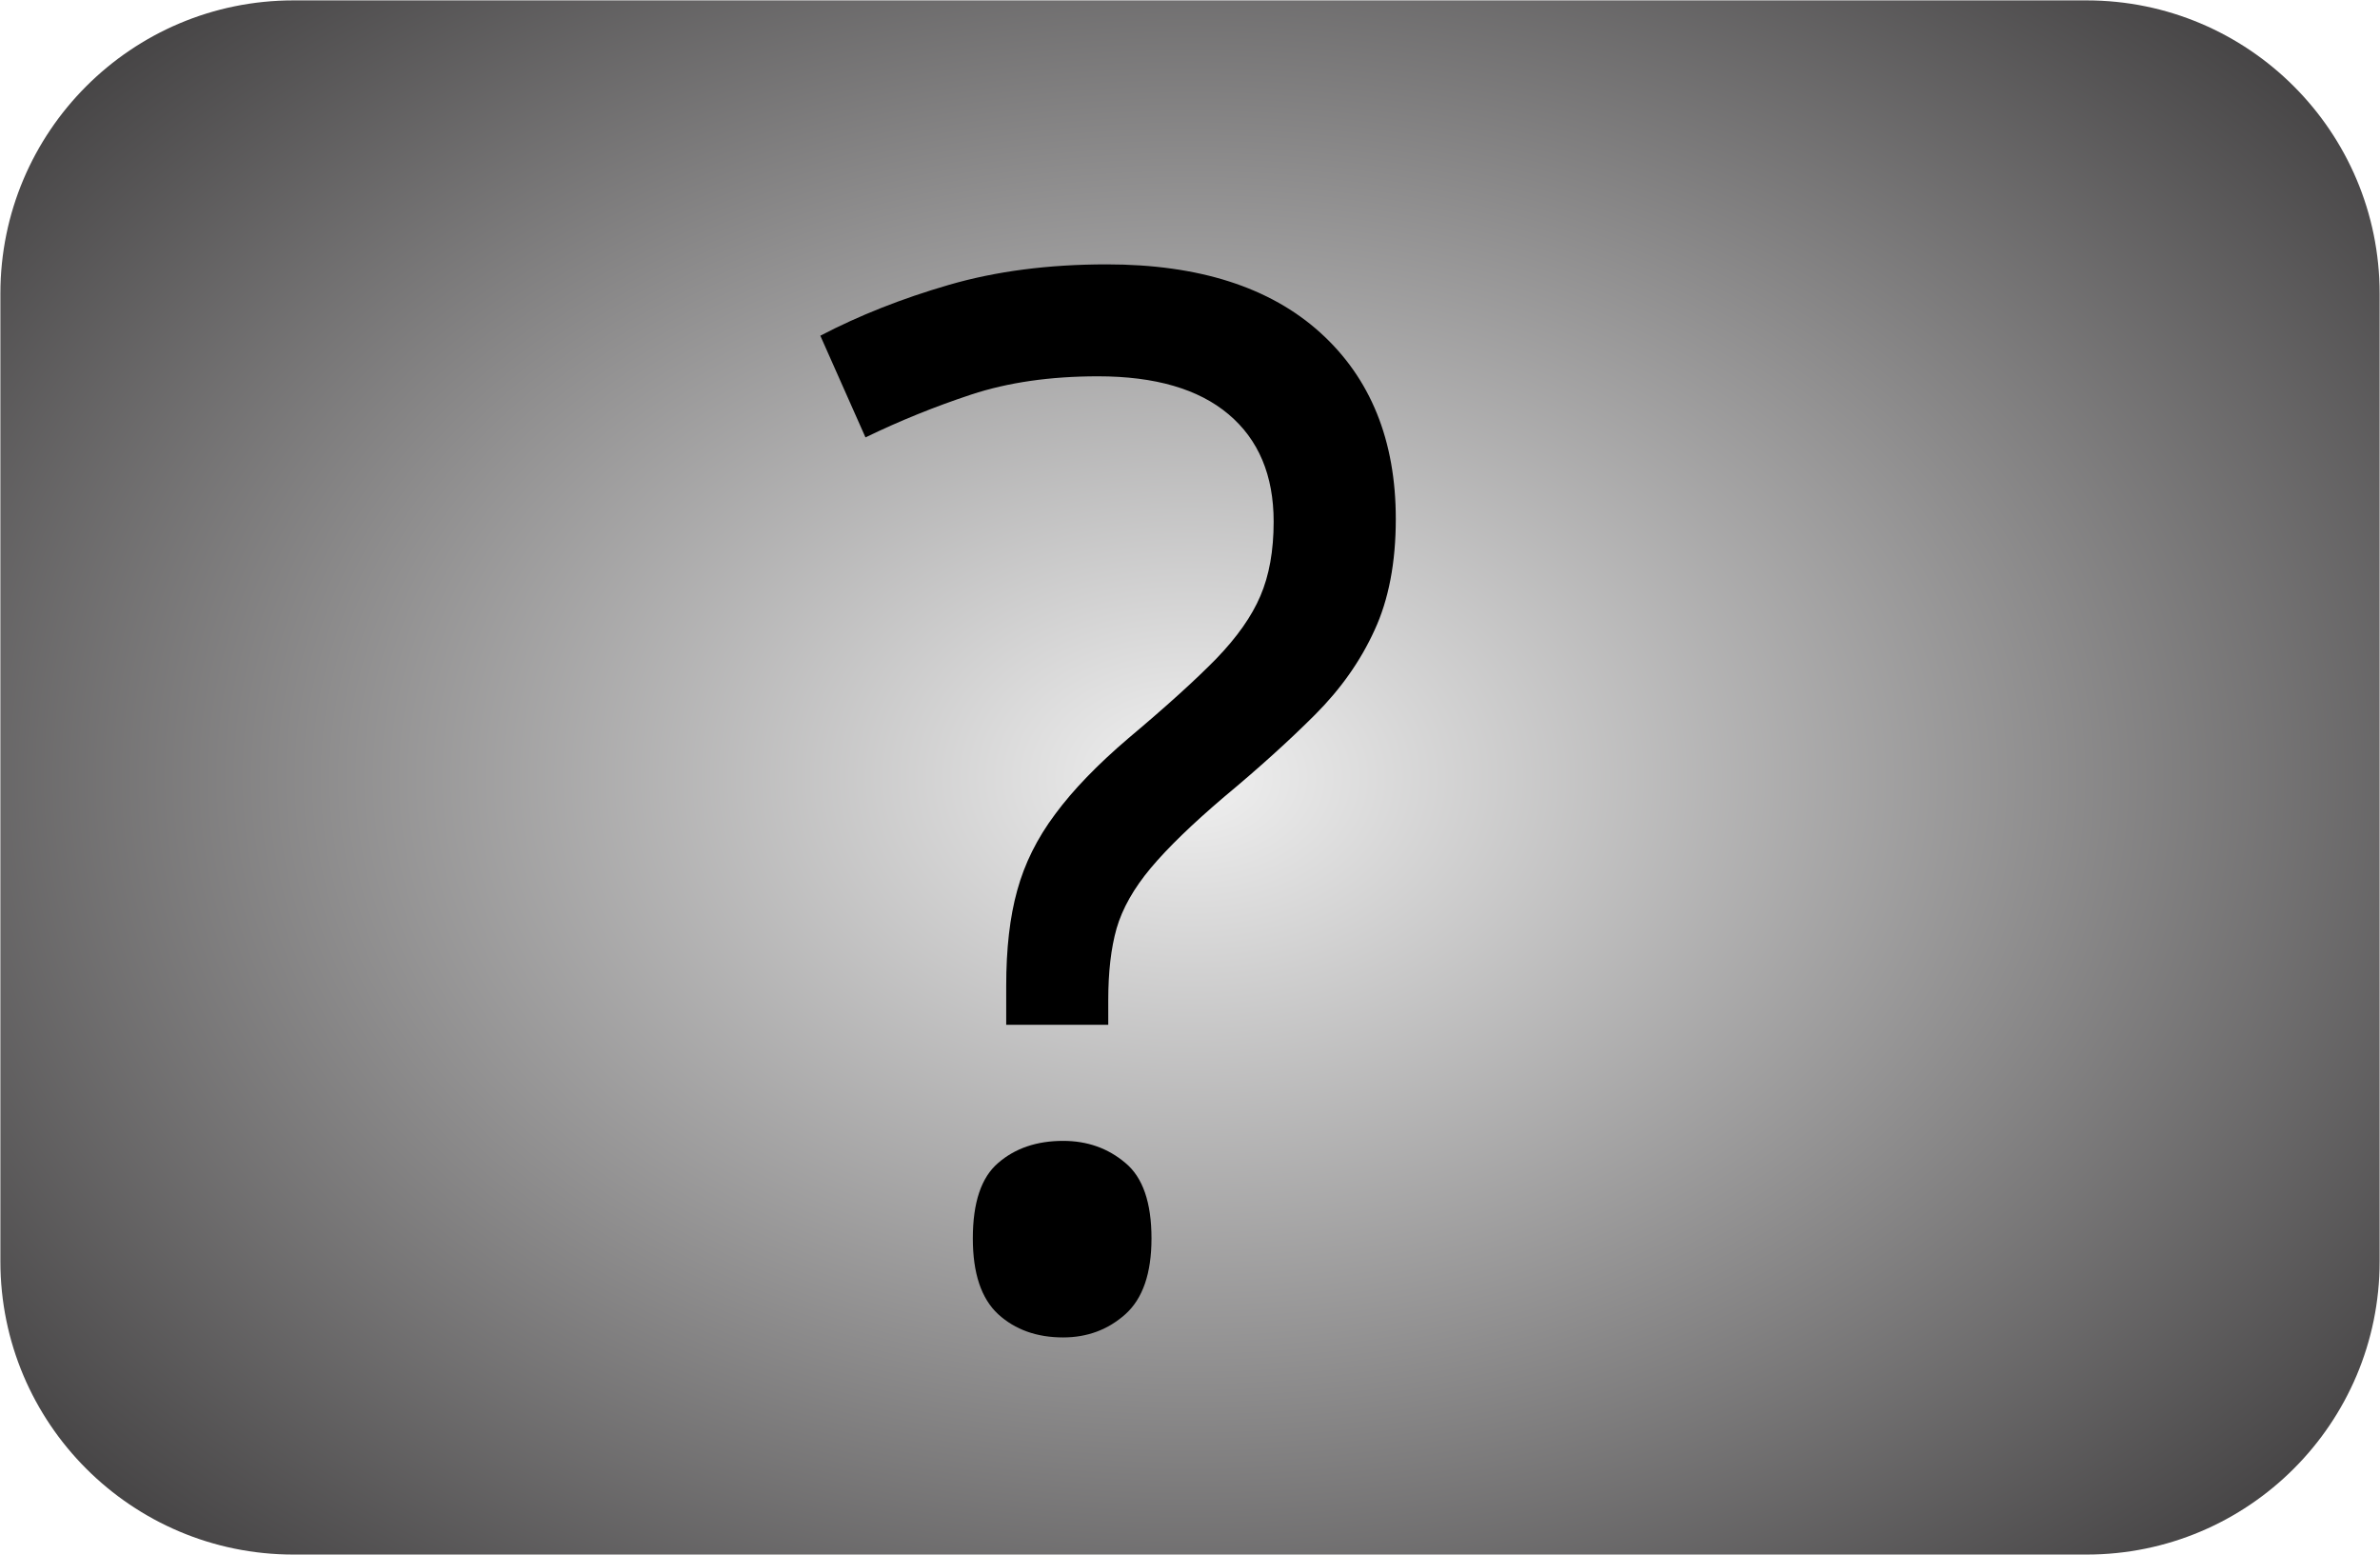
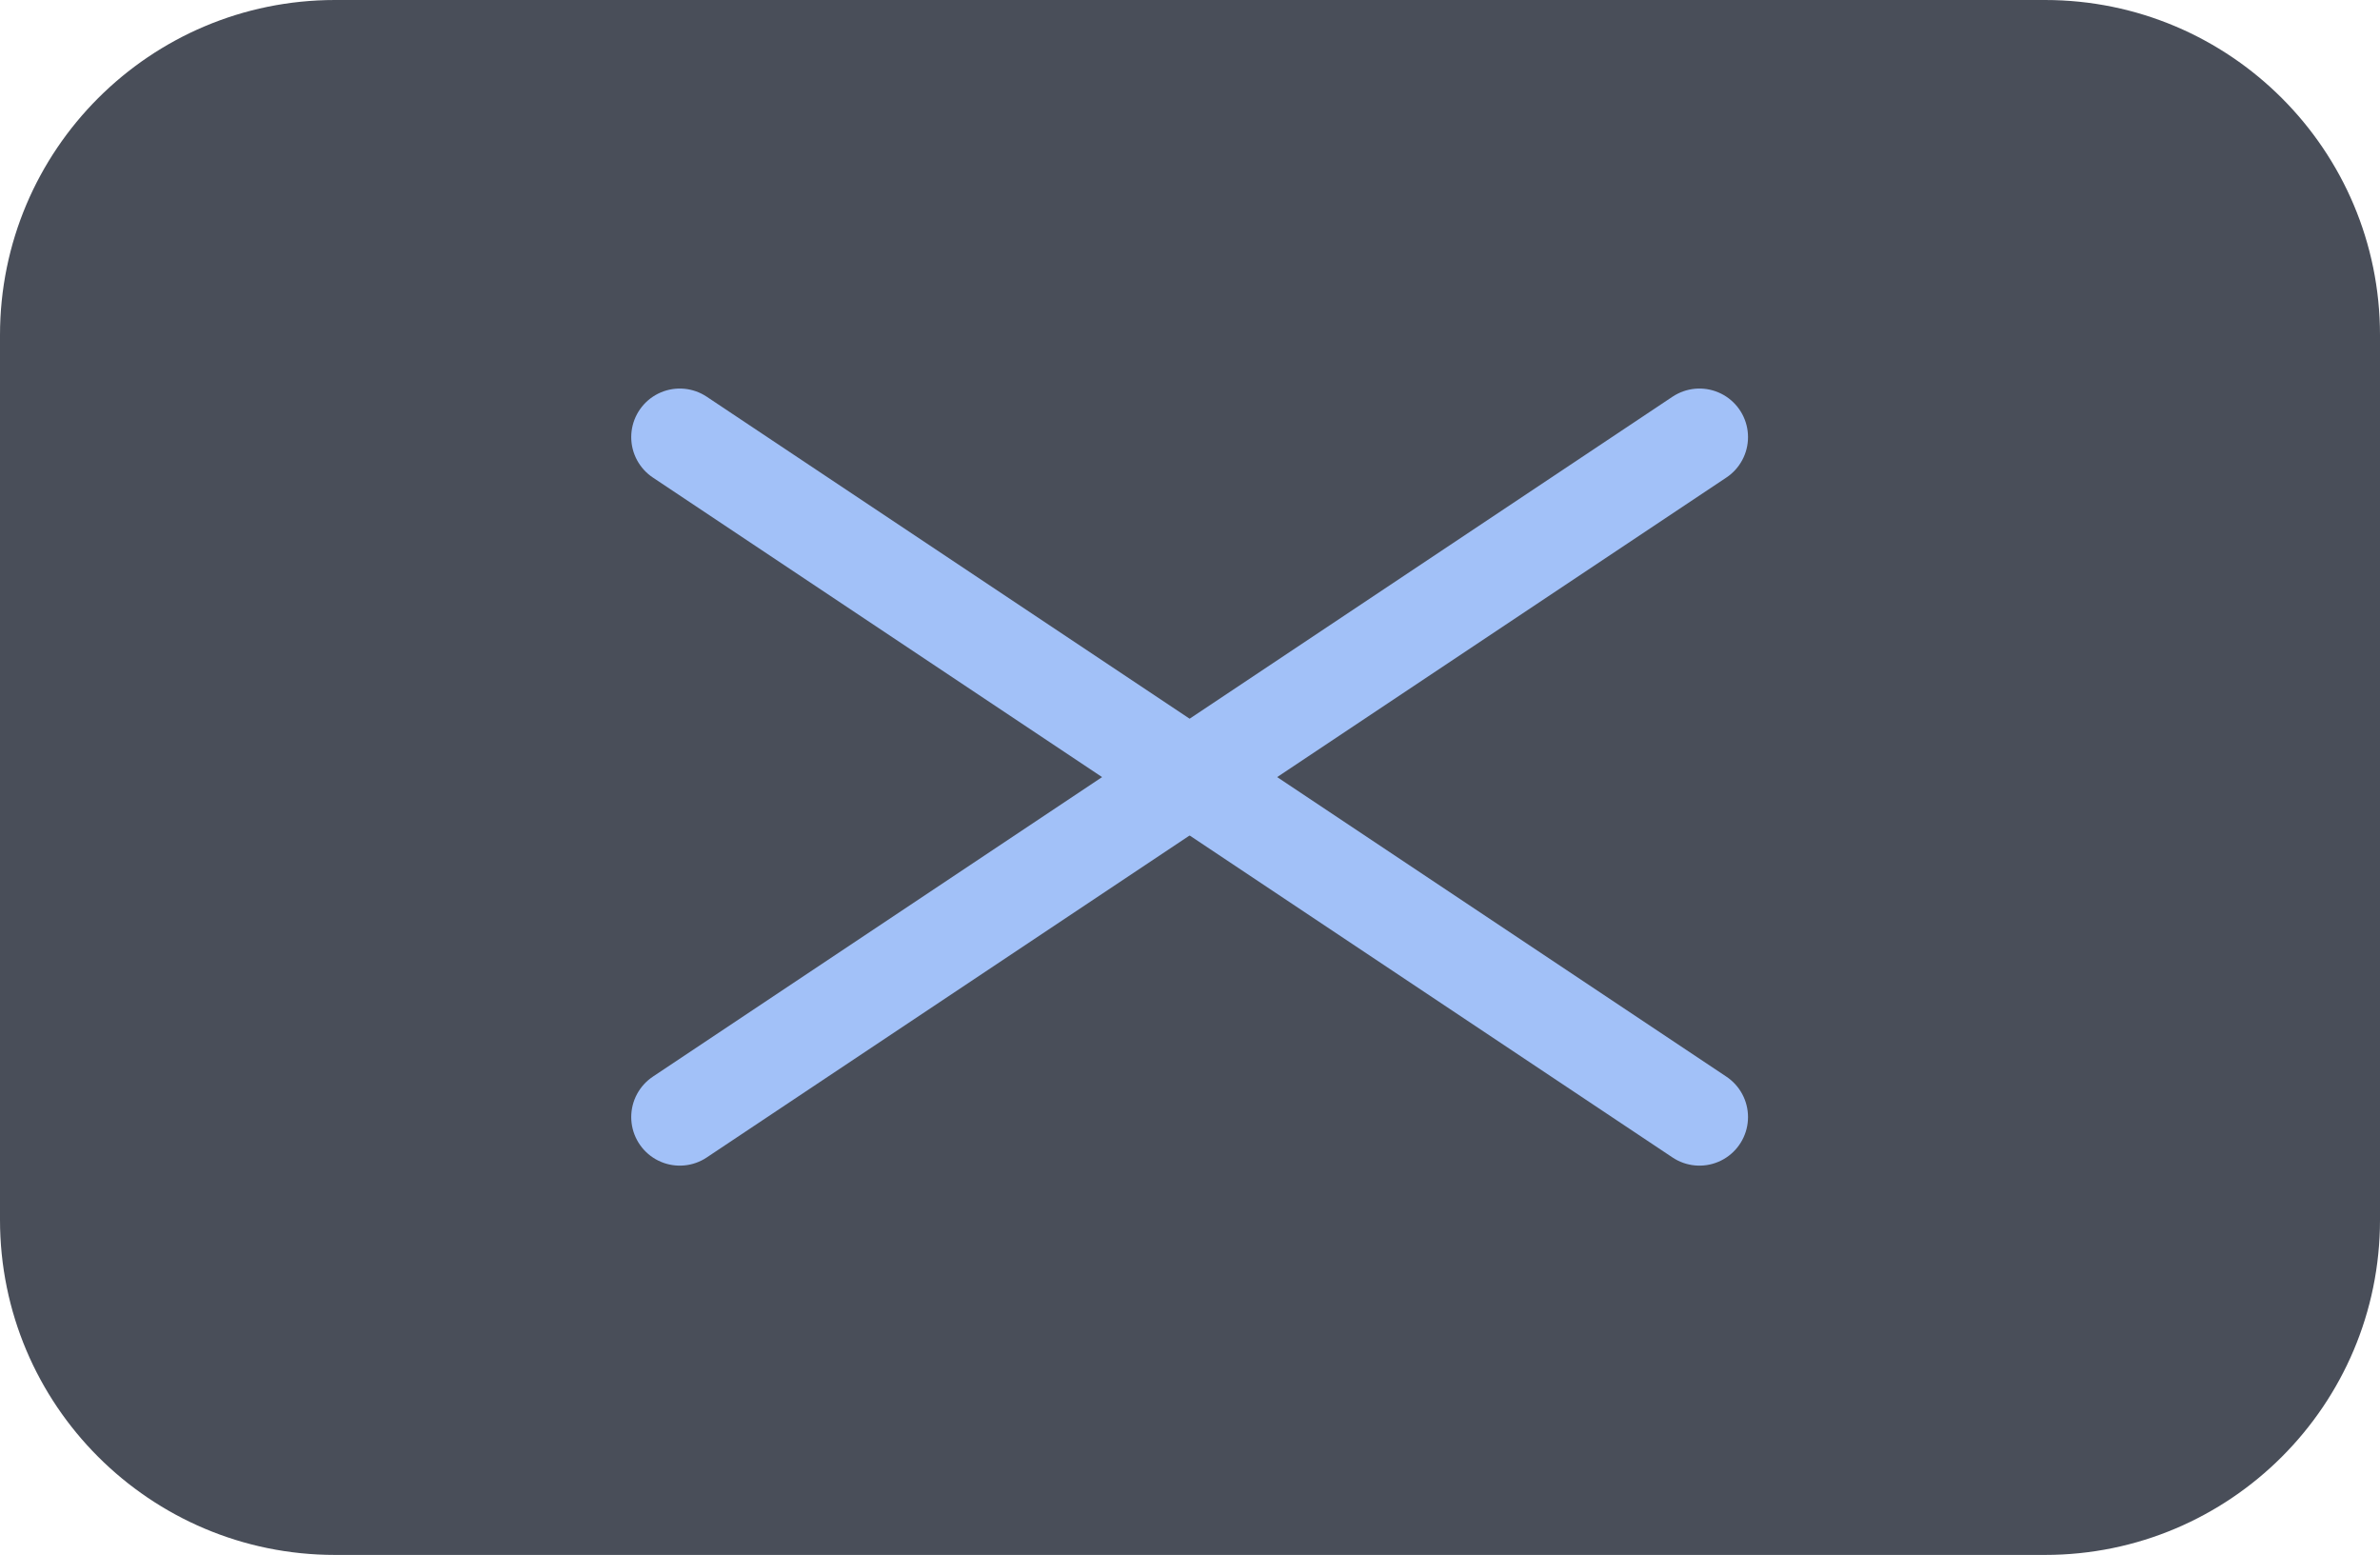
- <svg xmlns="http://www.w3.org/2000/svg" xmlns:xlink="http://www.w3.org/1999/xlink" id="svg2" version="1.1" width="98.031" height="64.031">
-   <defs id="defs6">
-     <linearGradient id="linearGradient3606">
-       <stop style="stop-color:#f1f1f1;stop-opacity:1" offset="0" id="stop3608" />
-       <stop style="stop-color:#2a2829;stop-opacity:1" offset="1" id="stop3610" />
-     </linearGradient>
-     <radialGradient xlink:href="#linearGradient3606" id="radialGradient3612" cx="39.195" cy="37.157" fx="39.195" fy="37.157" r="39.068" gradientTransform="matrix(1.832899,0,0,1.278359,-22.82468,-15.48407)" gradientUnits="userSpaceOnUse" />
-   </defs>
-   <rect style="fill:url(#radialGradient3612);fill-opacity:1;stroke:none" id="rect2818" width="98" height="64" x="0.016" y="0.016" ry="12.073" rx="12.073" />
-   <text xml:space="preserve" style="font-style:normal;font-weight:normal;font-size:59.857px;line-height:1.25;font-family:sans-serif;letter-spacing:0px;word-spacing:0px;fill:#000000;fill-opacity:1;stroke:none;stroke-width:1.496" x="33.072" y="54.228" id="text826">
-     <tspan id="tspan824" x="33.072" y="54.228" style="stroke-width:1.496">?</tspan>
-   </text>
+ <svg xmlns="http://www.w3.org/2000/svg" version="1.1" width="98.031" height="64.031" viewBox="0 0 98.031 64.031" id="not-found">
+   <rect x="0" y="0" width="98.031" height="64.031" rx="13.8" ry="13.8" fill="#1d2331" fill-opacity="0.804" />
+   <line x1="28" y1="18" x2="70" y2="46" stroke="#a2c1f8" stroke-width="4" stroke-linecap="round" />
+   <line x1="70" y1="18" x2="28" y2="46" stroke="#a2c1f8" stroke-width="4" stroke-linecap="round" />
</svg>
